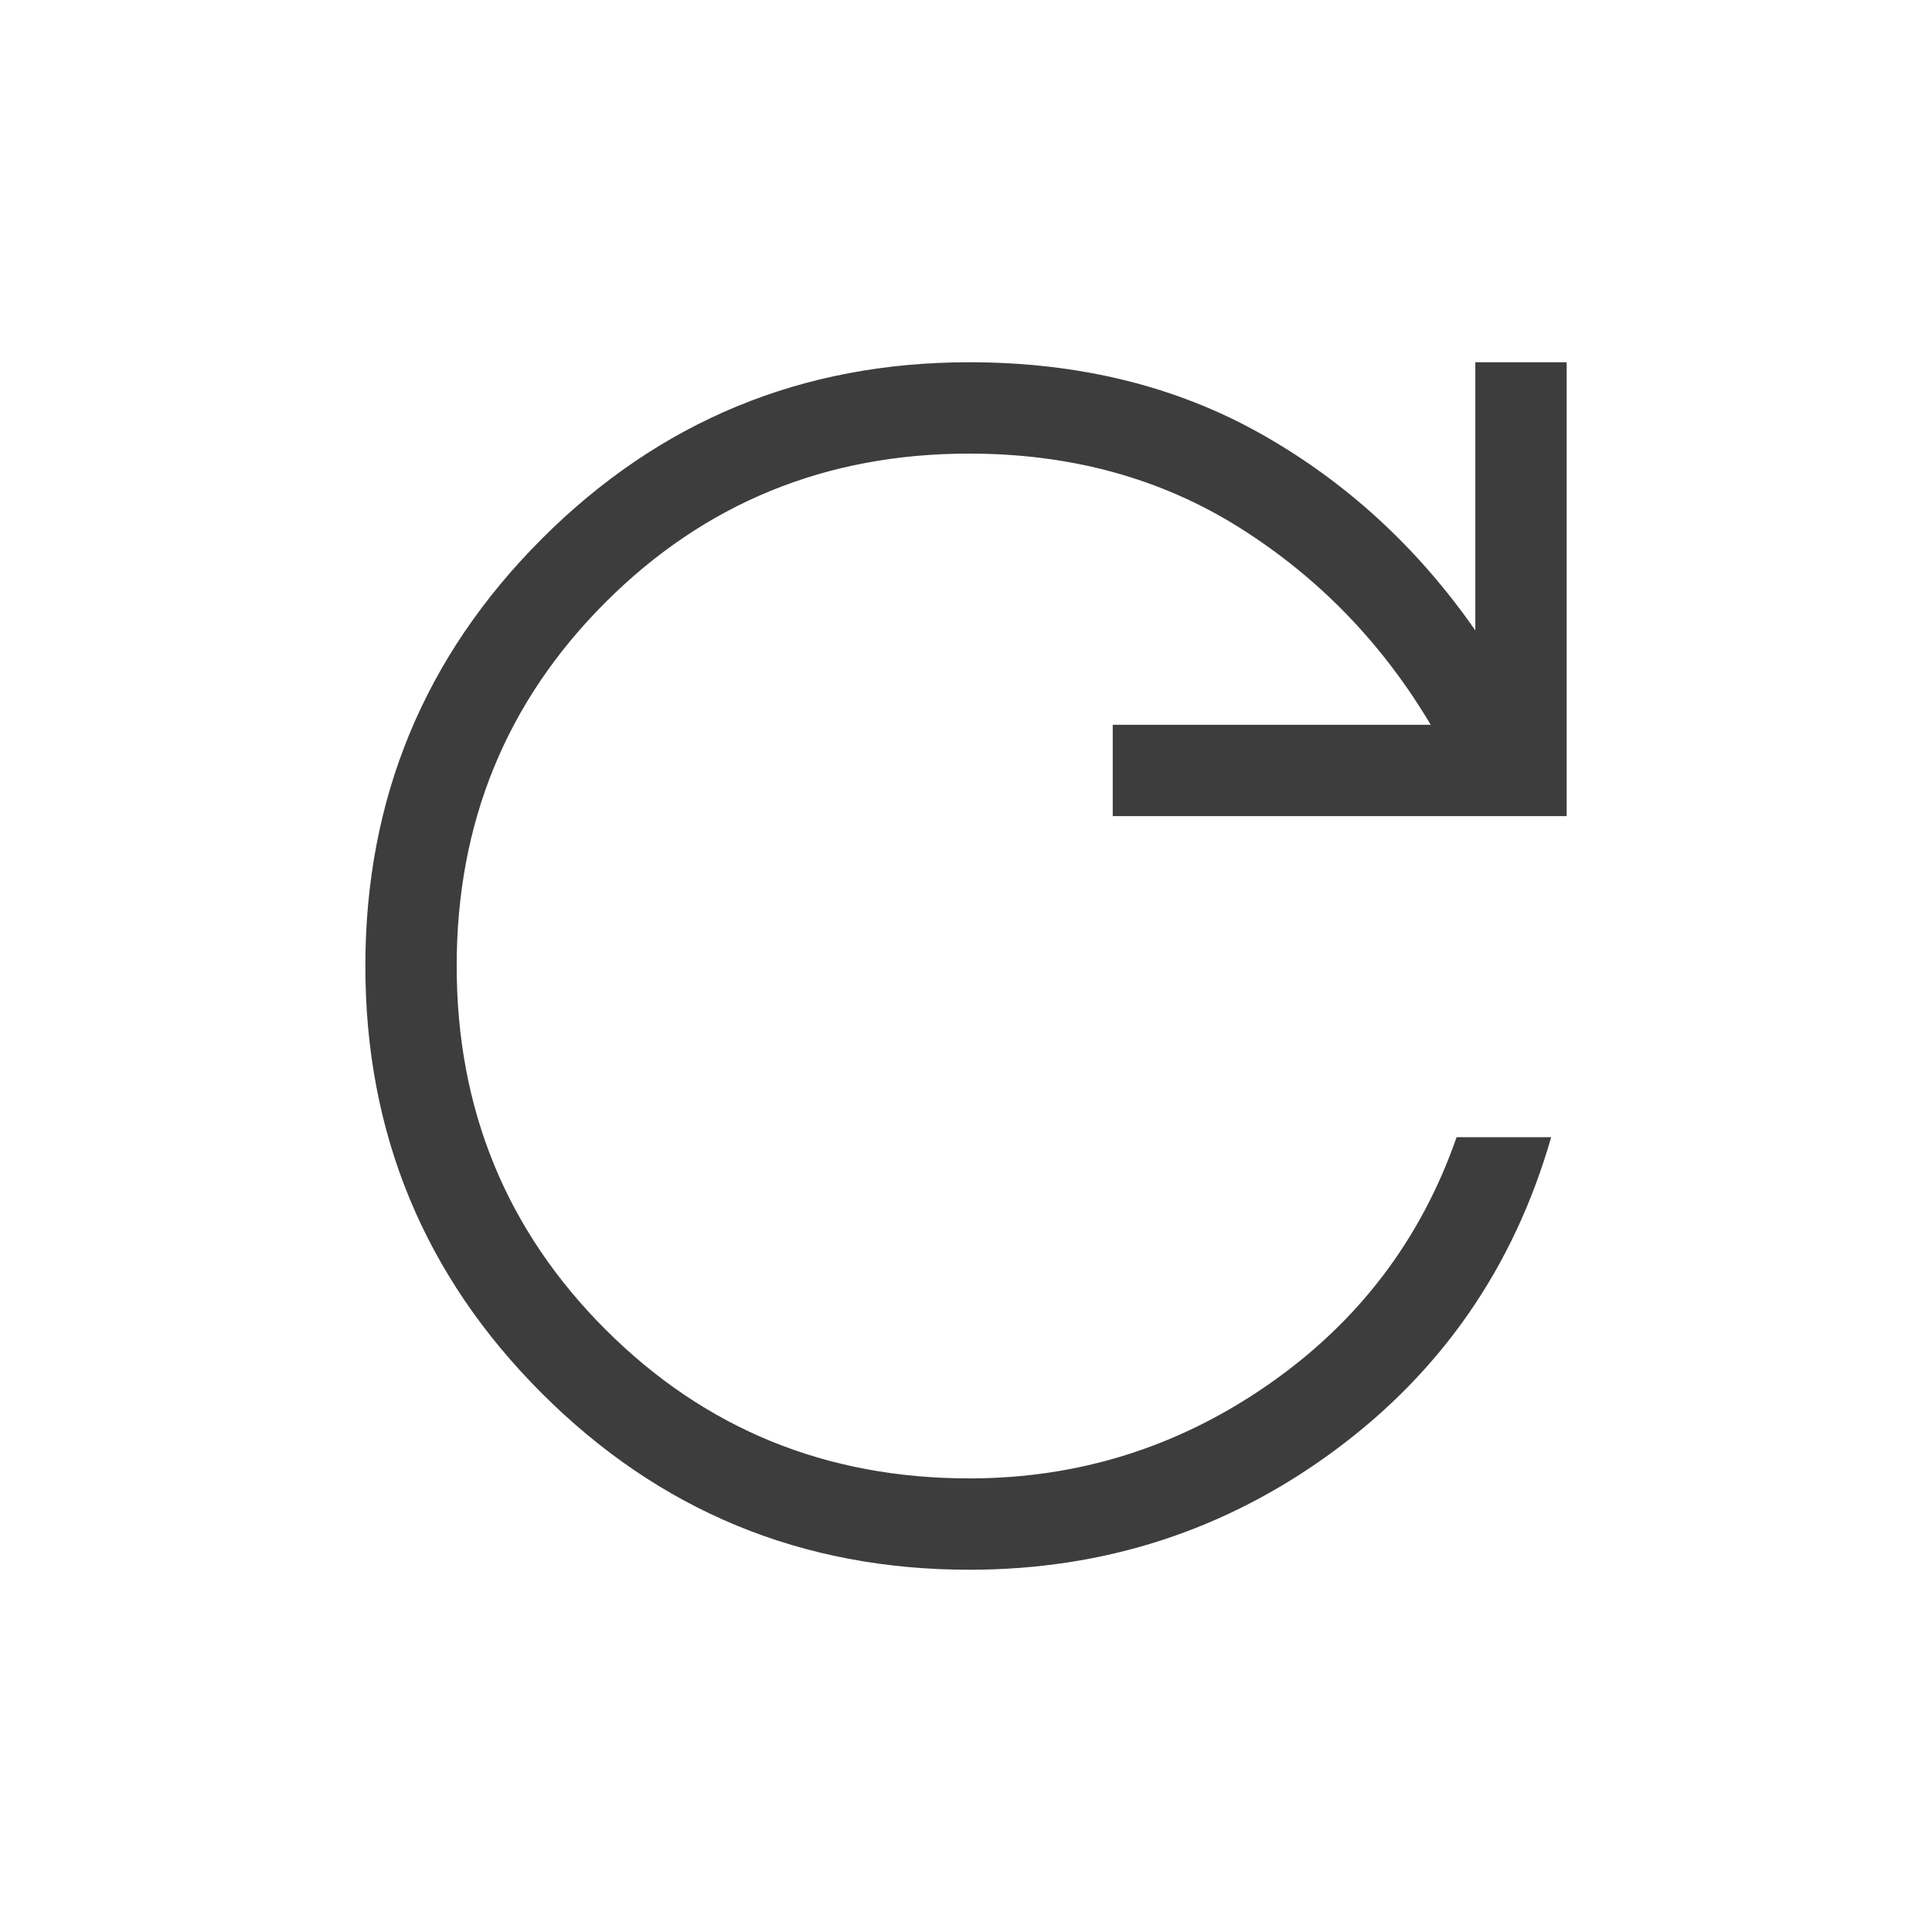
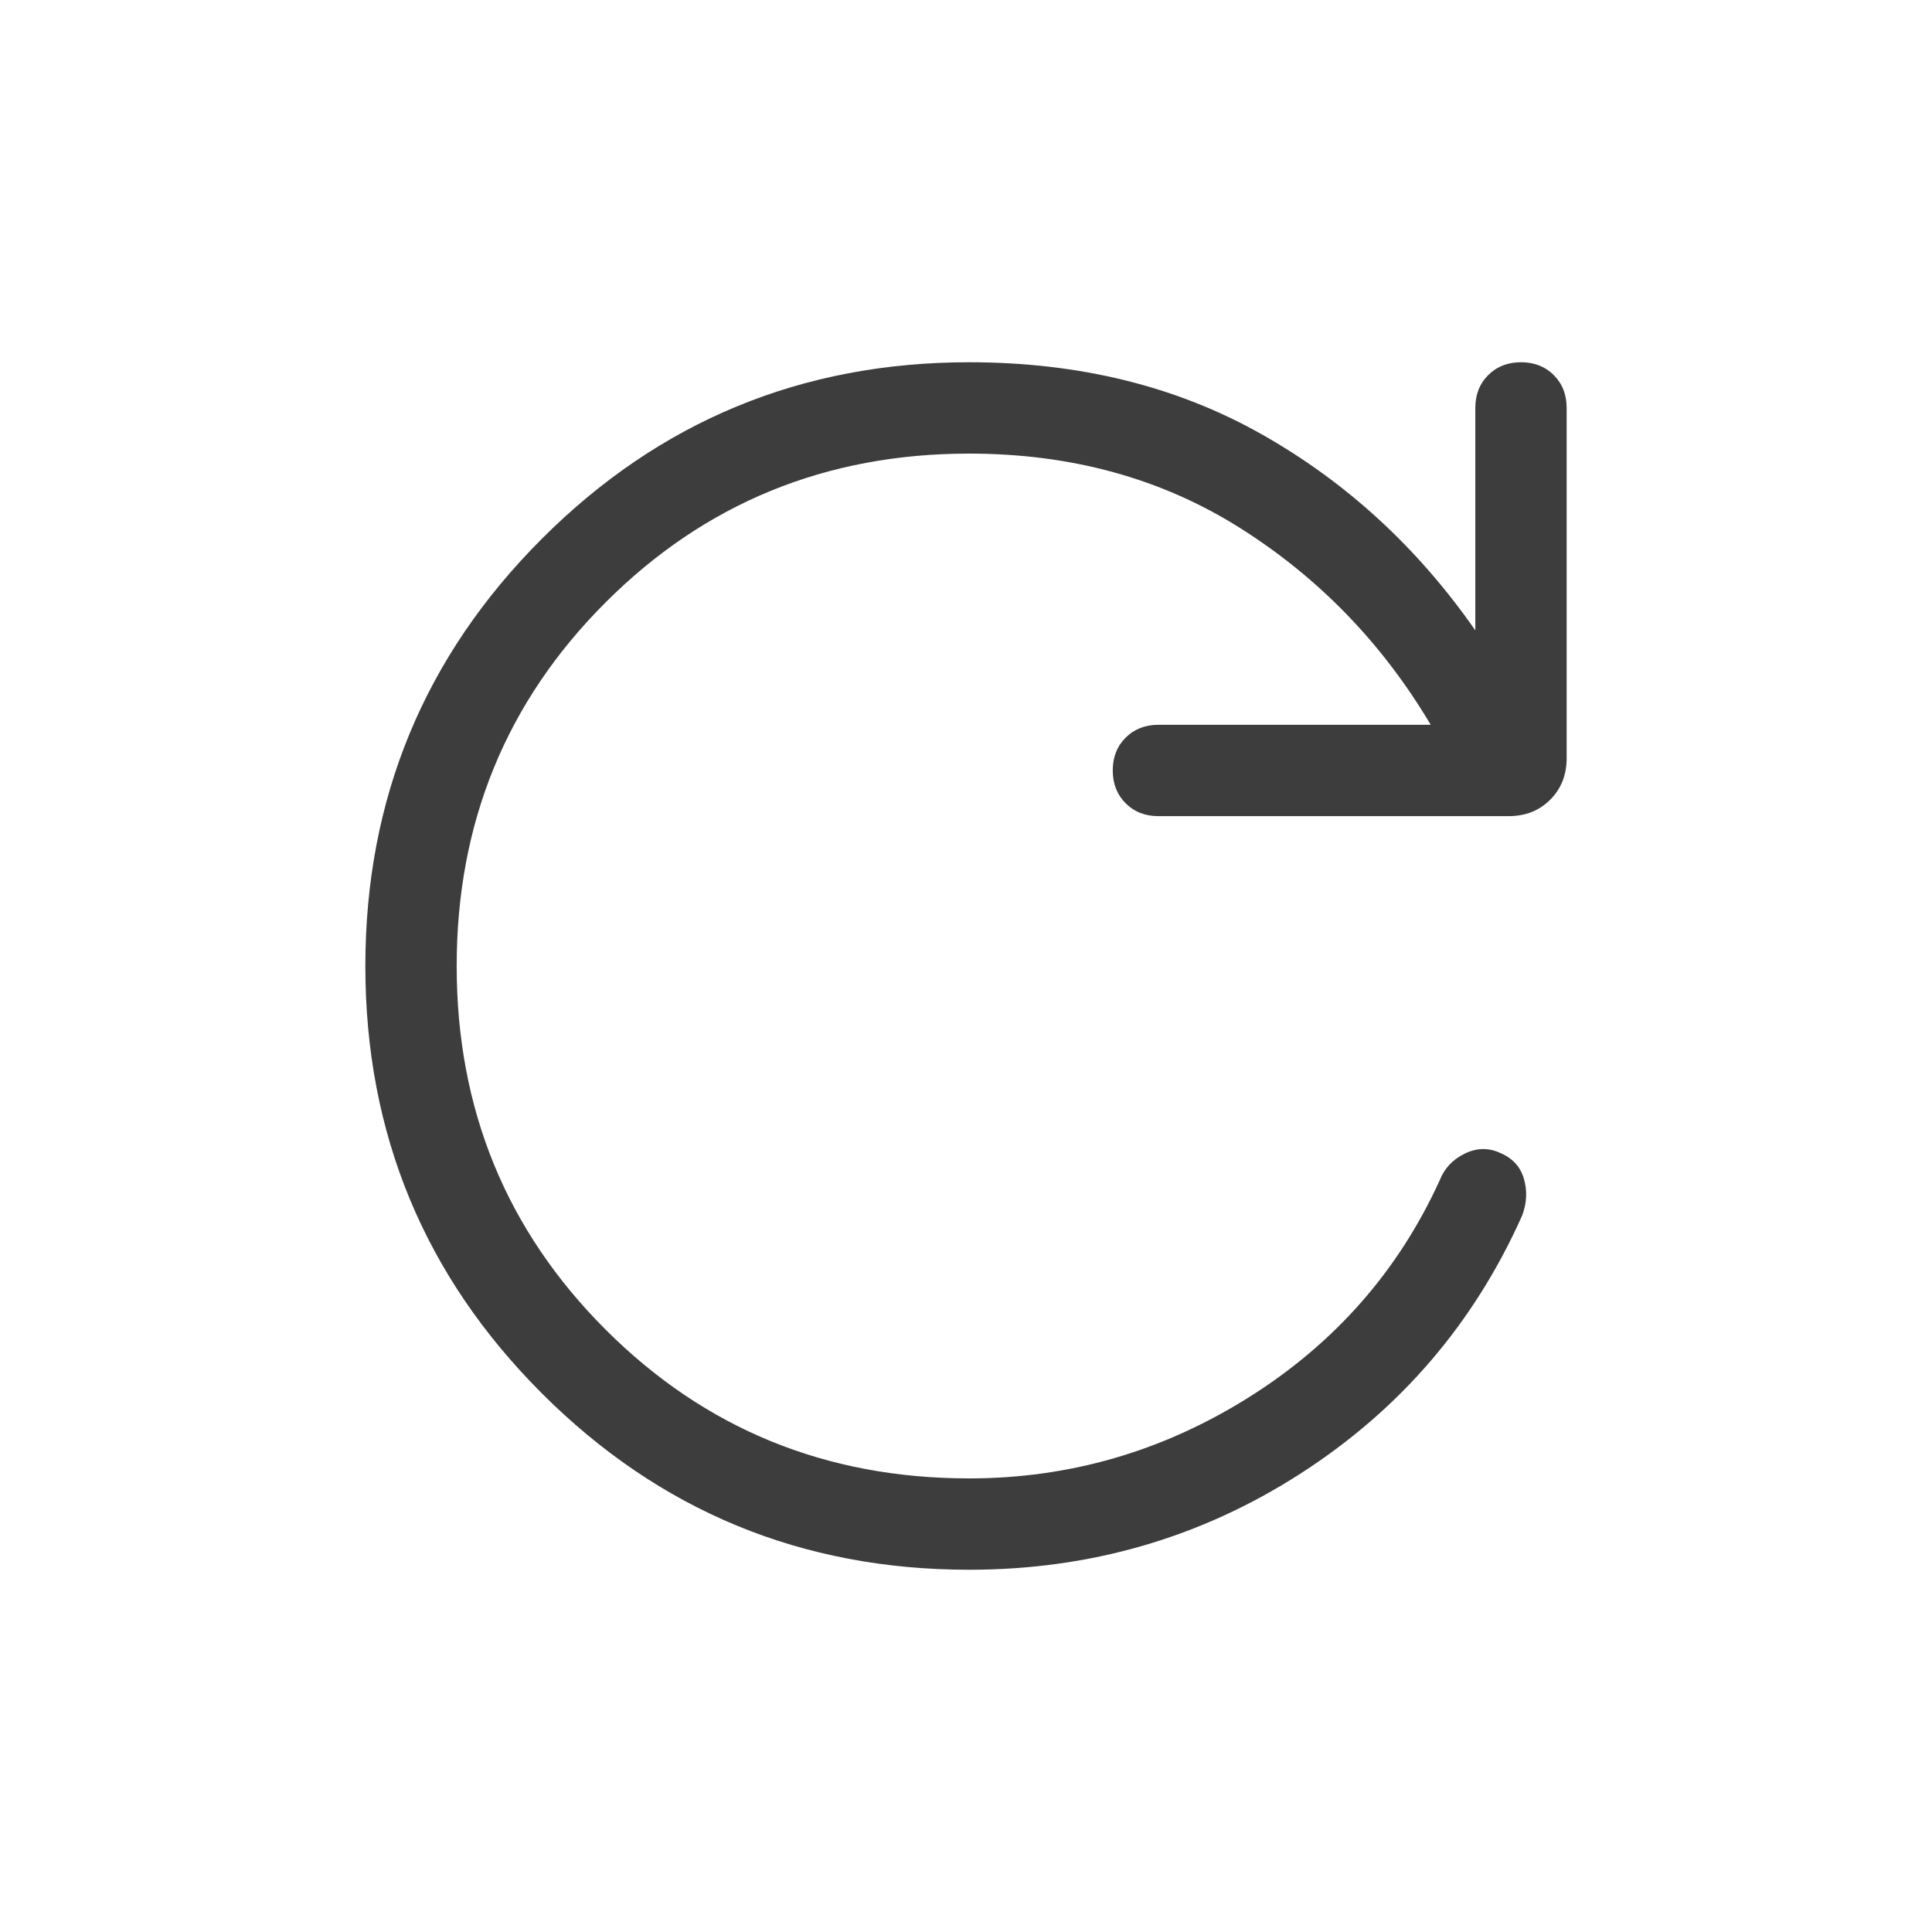
<svg xmlns="http://www.w3.org/2000/svg" height="48" viewBox="0 -960 960 960" width="48">
-   <path fill="#3D3D3D" d="M481.66-180q-124.75 0-212.43-87.67-87.69-87.67-87.69-212.27 0-124.6 87.69-212.33Q356.91-780 481.54-780q81.92 0 145.15 35.66 63.23 35.65 106.39 97.57V-780h45.38v225.54H552.92v-45.39h158q-36.07-60.76-94.69-97.76-58.61-37-134.69-37-106.76 0-180.69 73.91-73.93 73.92-73.93 180.65 0 106.74 73.97 180.7 73.98 73.96 180.79 73.96 81.32 0 148.4-46.53 67.07-46.54 93.69-123h47Q742.92-298 662.8-239q-80.11 59-181.14 59Z" />
+   <path fill="#3D3D3D" d="M481.54-180q-124.63 0-212.31-87.67-87.69-87.67-87.69-212.27 0-124.6 87.69-212.33Q356.91-780 481.54-780q81.92 0 145.15 35.66 63.23 35.65 106.39 97.57v-110.54q0-9.9 6.39-16.29 6.4-6.4 16.31-6.4 9.91 0 16.3 6.4 6.38 6.39 6.38 16.29v174q0 12.52-8.16 20.68-8.17 8.17-20.69 8.17H575.62q-9.91 0-16.3-6.4-6.4-6.4-6.4-16.31 0-9.91 6.4-16.29 6.39-6.39 16.3-6.39h135.3q-36.07-60.76-94.69-97.76-58.61-37-134.69-37-106.69 0-180.65 73.96-73.97 73.96-73.97 180.65 0 106.69 73.97 180.65 73.96 73.96 180.65 73.96 74.81 0 138.94-40.26 64.14-40.27 94.98-108.04 3.46-8.7 12.27-13.04 8.81-4.35 17.43-.5 9.38 3.84 12.03 12.84 2.65 9-.81 18.31-35.92 80.54-110.19 128.31Q571.92-180 481.54-180Z" />
</svg>
